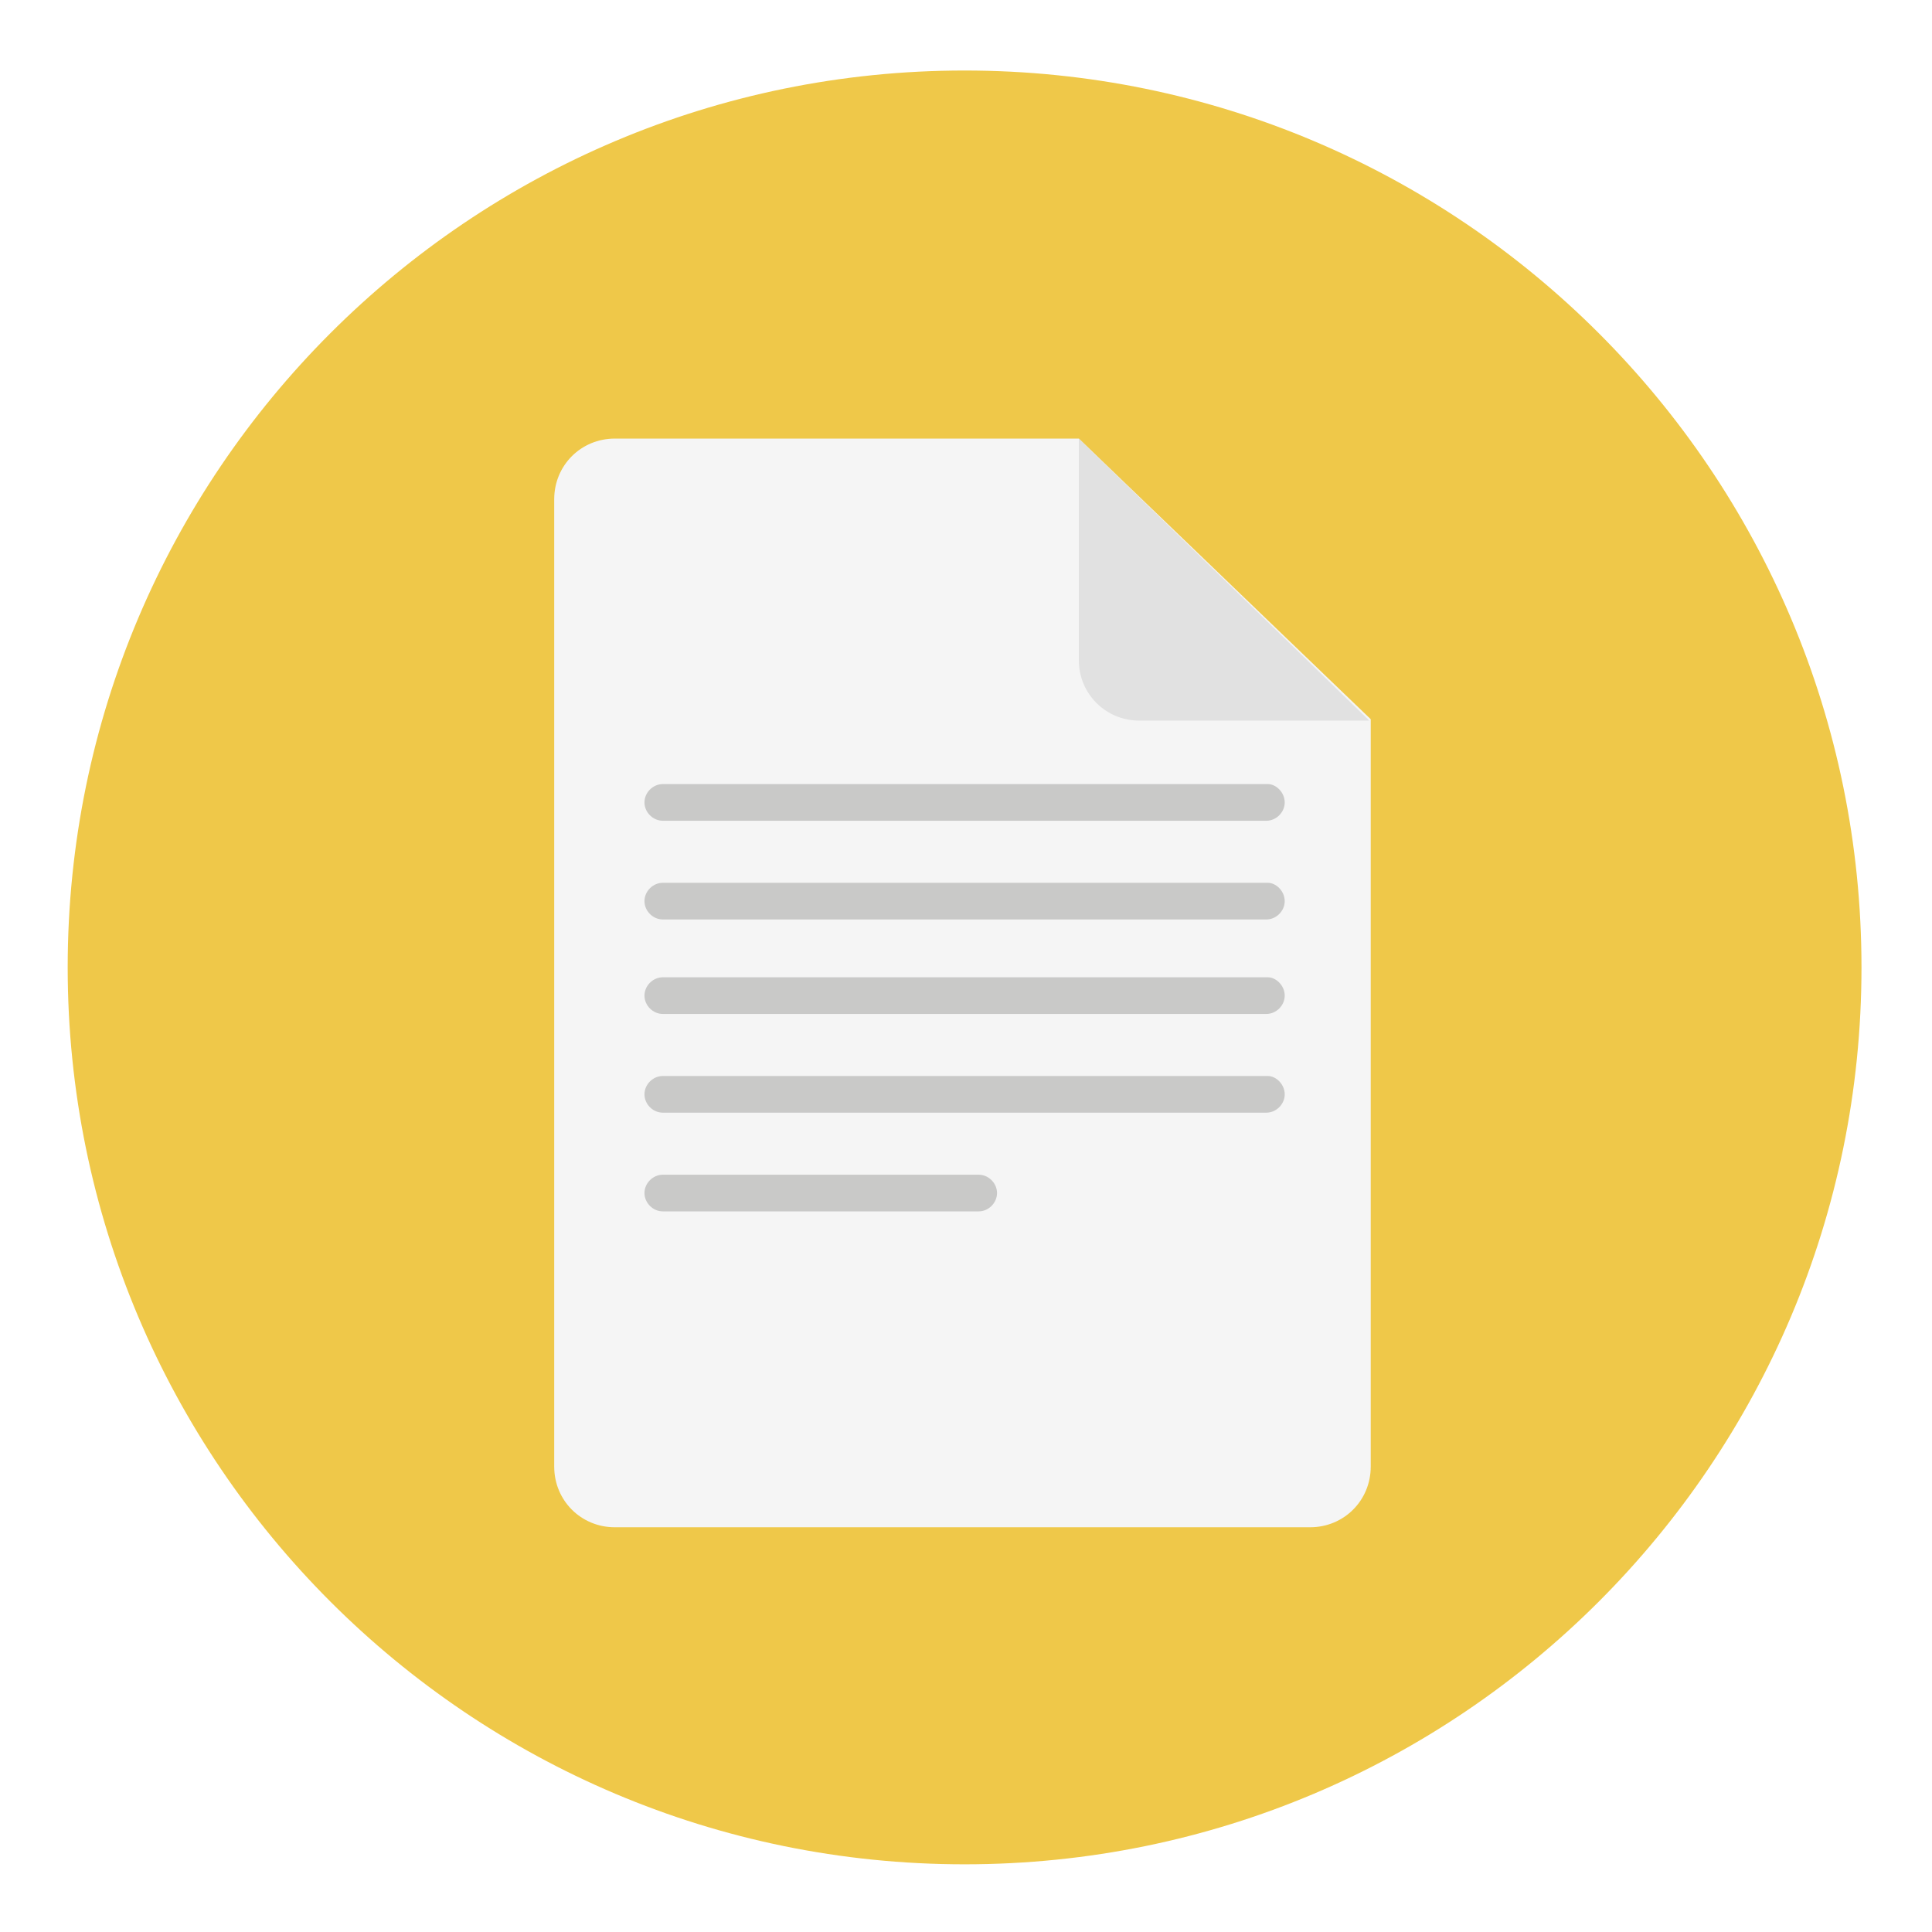
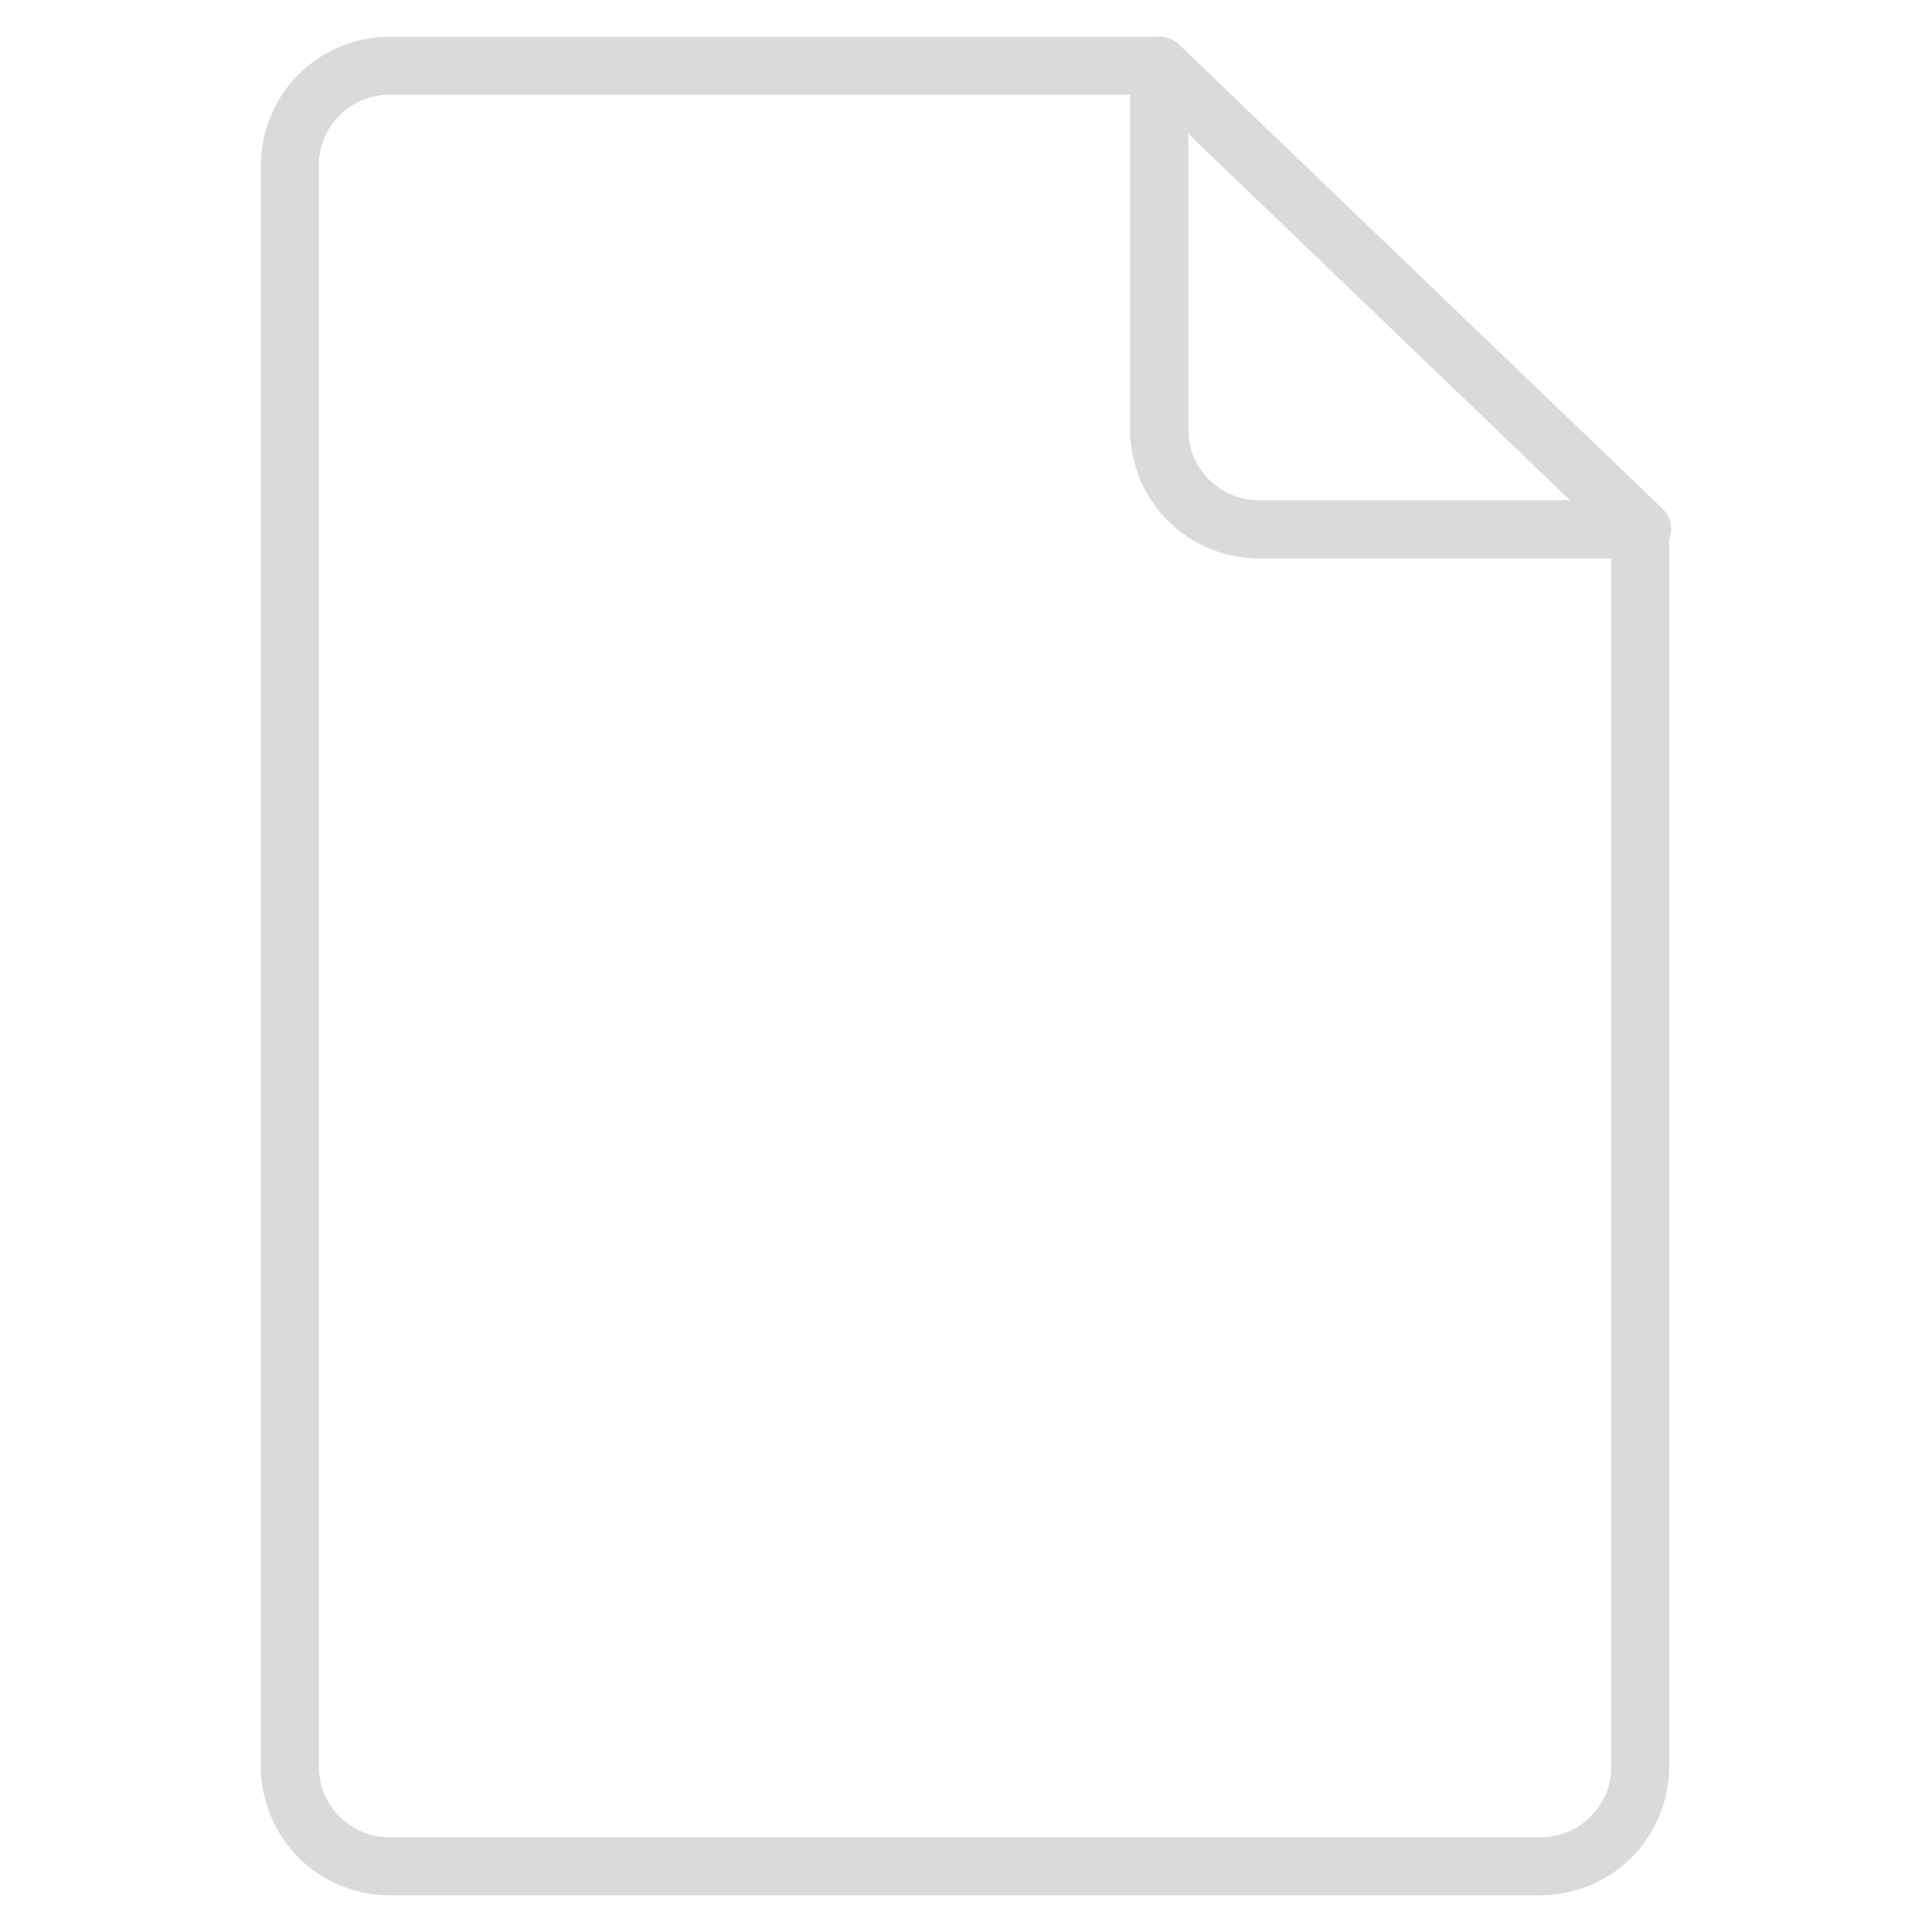
- <svg xmlns="http://www.w3.org/2000/svg" viewBox="0 0 137 137" enable-background="new 0 0 137 137">
-   <g>
-     <circle fill="#EFC849" cx="68.4" cy="68.6" r="63.6" />
-     <path fill="#F5F5F5" d="M43.6 31.1c-2.4 0-4.3 1.9-4.3 4.3v68.6c0 2.4 1.9 4.3 4.3 4.3h49.3c2.4 0 4.3-1.9 4.3-4.3v-53l-20.7-19.9h-32.9z" />
-     <path fill="#E1E1E1" d="M97.1 51.1h-16.3c-2.4 0-4.3-1.9-4.3-4.3v-15.7l20.6 20z" />
-     <path fill="#C9C9C8" d="M91.1 56.9c0 .7-.6 1.3-1.3 1.3h-42.8c-.7 0-1.3-.6-1.3-1.3 0-.7.6-1.3 1.3-1.3h42.9c.6 0 1.2.6 1.2 1.3zM91.1 63.9c0 .7-.6 1.3-1.3 1.3h-42.8c-.7 0-1.3-.6-1.3-1.3 0-.7.6-1.3 1.3-1.3h42.9c.6 0 1.2.6 1.2 1.3zM91.1 70.6c0 .7-.6 1.3-1.3 1.3h-42.8c-.7 0-1.3-.6-1.3-1.3 0-.7.6-1.3 1.3-1.3h42.9c.6 0 1.2.6 1.2 1.3zM91.1 77.6c0 .7-.6 1.3-1.3 1.3h-42.8c-.7 0-1.3-.6-1.3-1.3 0-.7.6-1.3 1.3-1.3h42.9c.6 0 1.2.6 1.2 1.3zM69.4 83.3h-22.4c-.7 0-1.3.6-1.3 1.3 0 .7.6 1.3 1.3 1.3h22.4c.7 0 1.3-.6 1.3-1.3 0-.7-.6-1.3-1.3-1.3z" />
+ <svg xmlns="http://www.w3.org/2000/svg" viewBox="0 0 100 100">
+   <g fill="none" stroke="#dbdada" stroke-linejoin="round" stroke-linecap="round" stroke-width="3" stroke-miterlimit="10">
+     <path d="M65.2 27.4H85l-25-24v18.8c0 2.9 2.3 5.2 5.2 5.2z" />
+     <path d="M65.2 27.4c-2.9 0-5.2-2.3-5.2-5.2V3.4H20.2c-2.9 0-5.2 2.3-5.2 5.2v82.8c0 2.9 2.3 5.2 5.2 5.2h59.5c2.9 0 5.2-2.3 5.2-5.2v-64H65.2z" />
  </g>
</svg>
